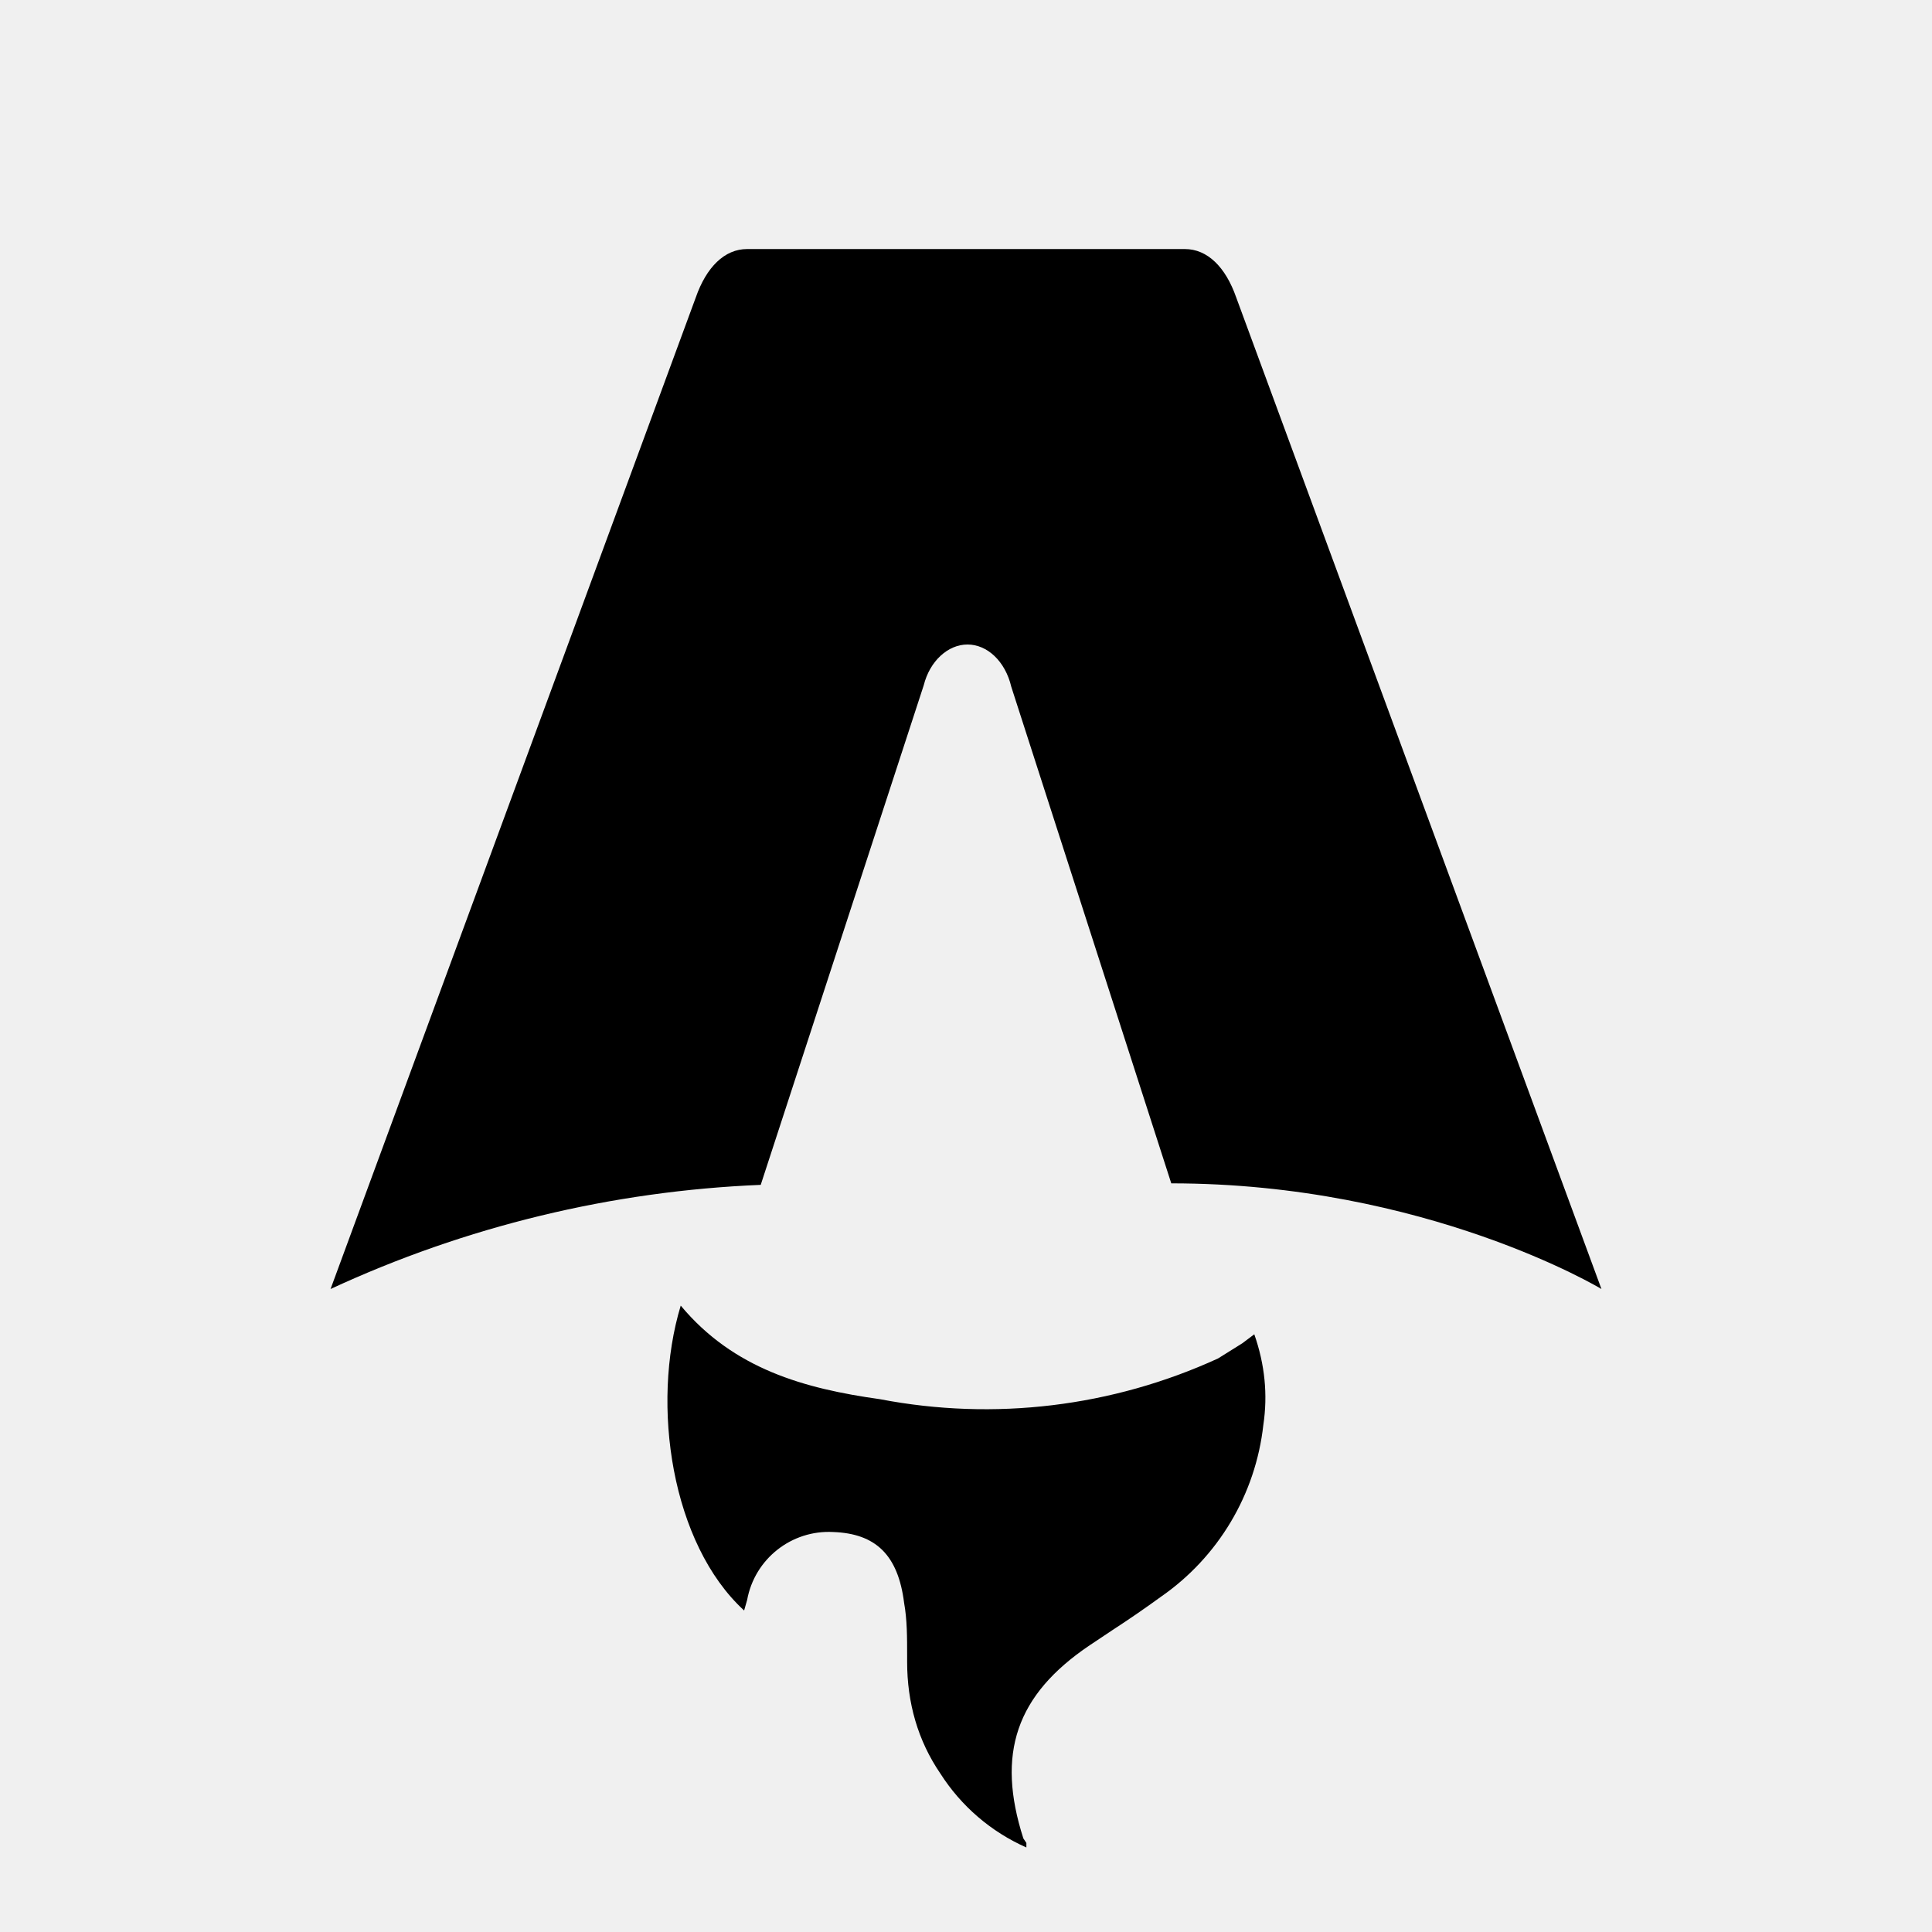
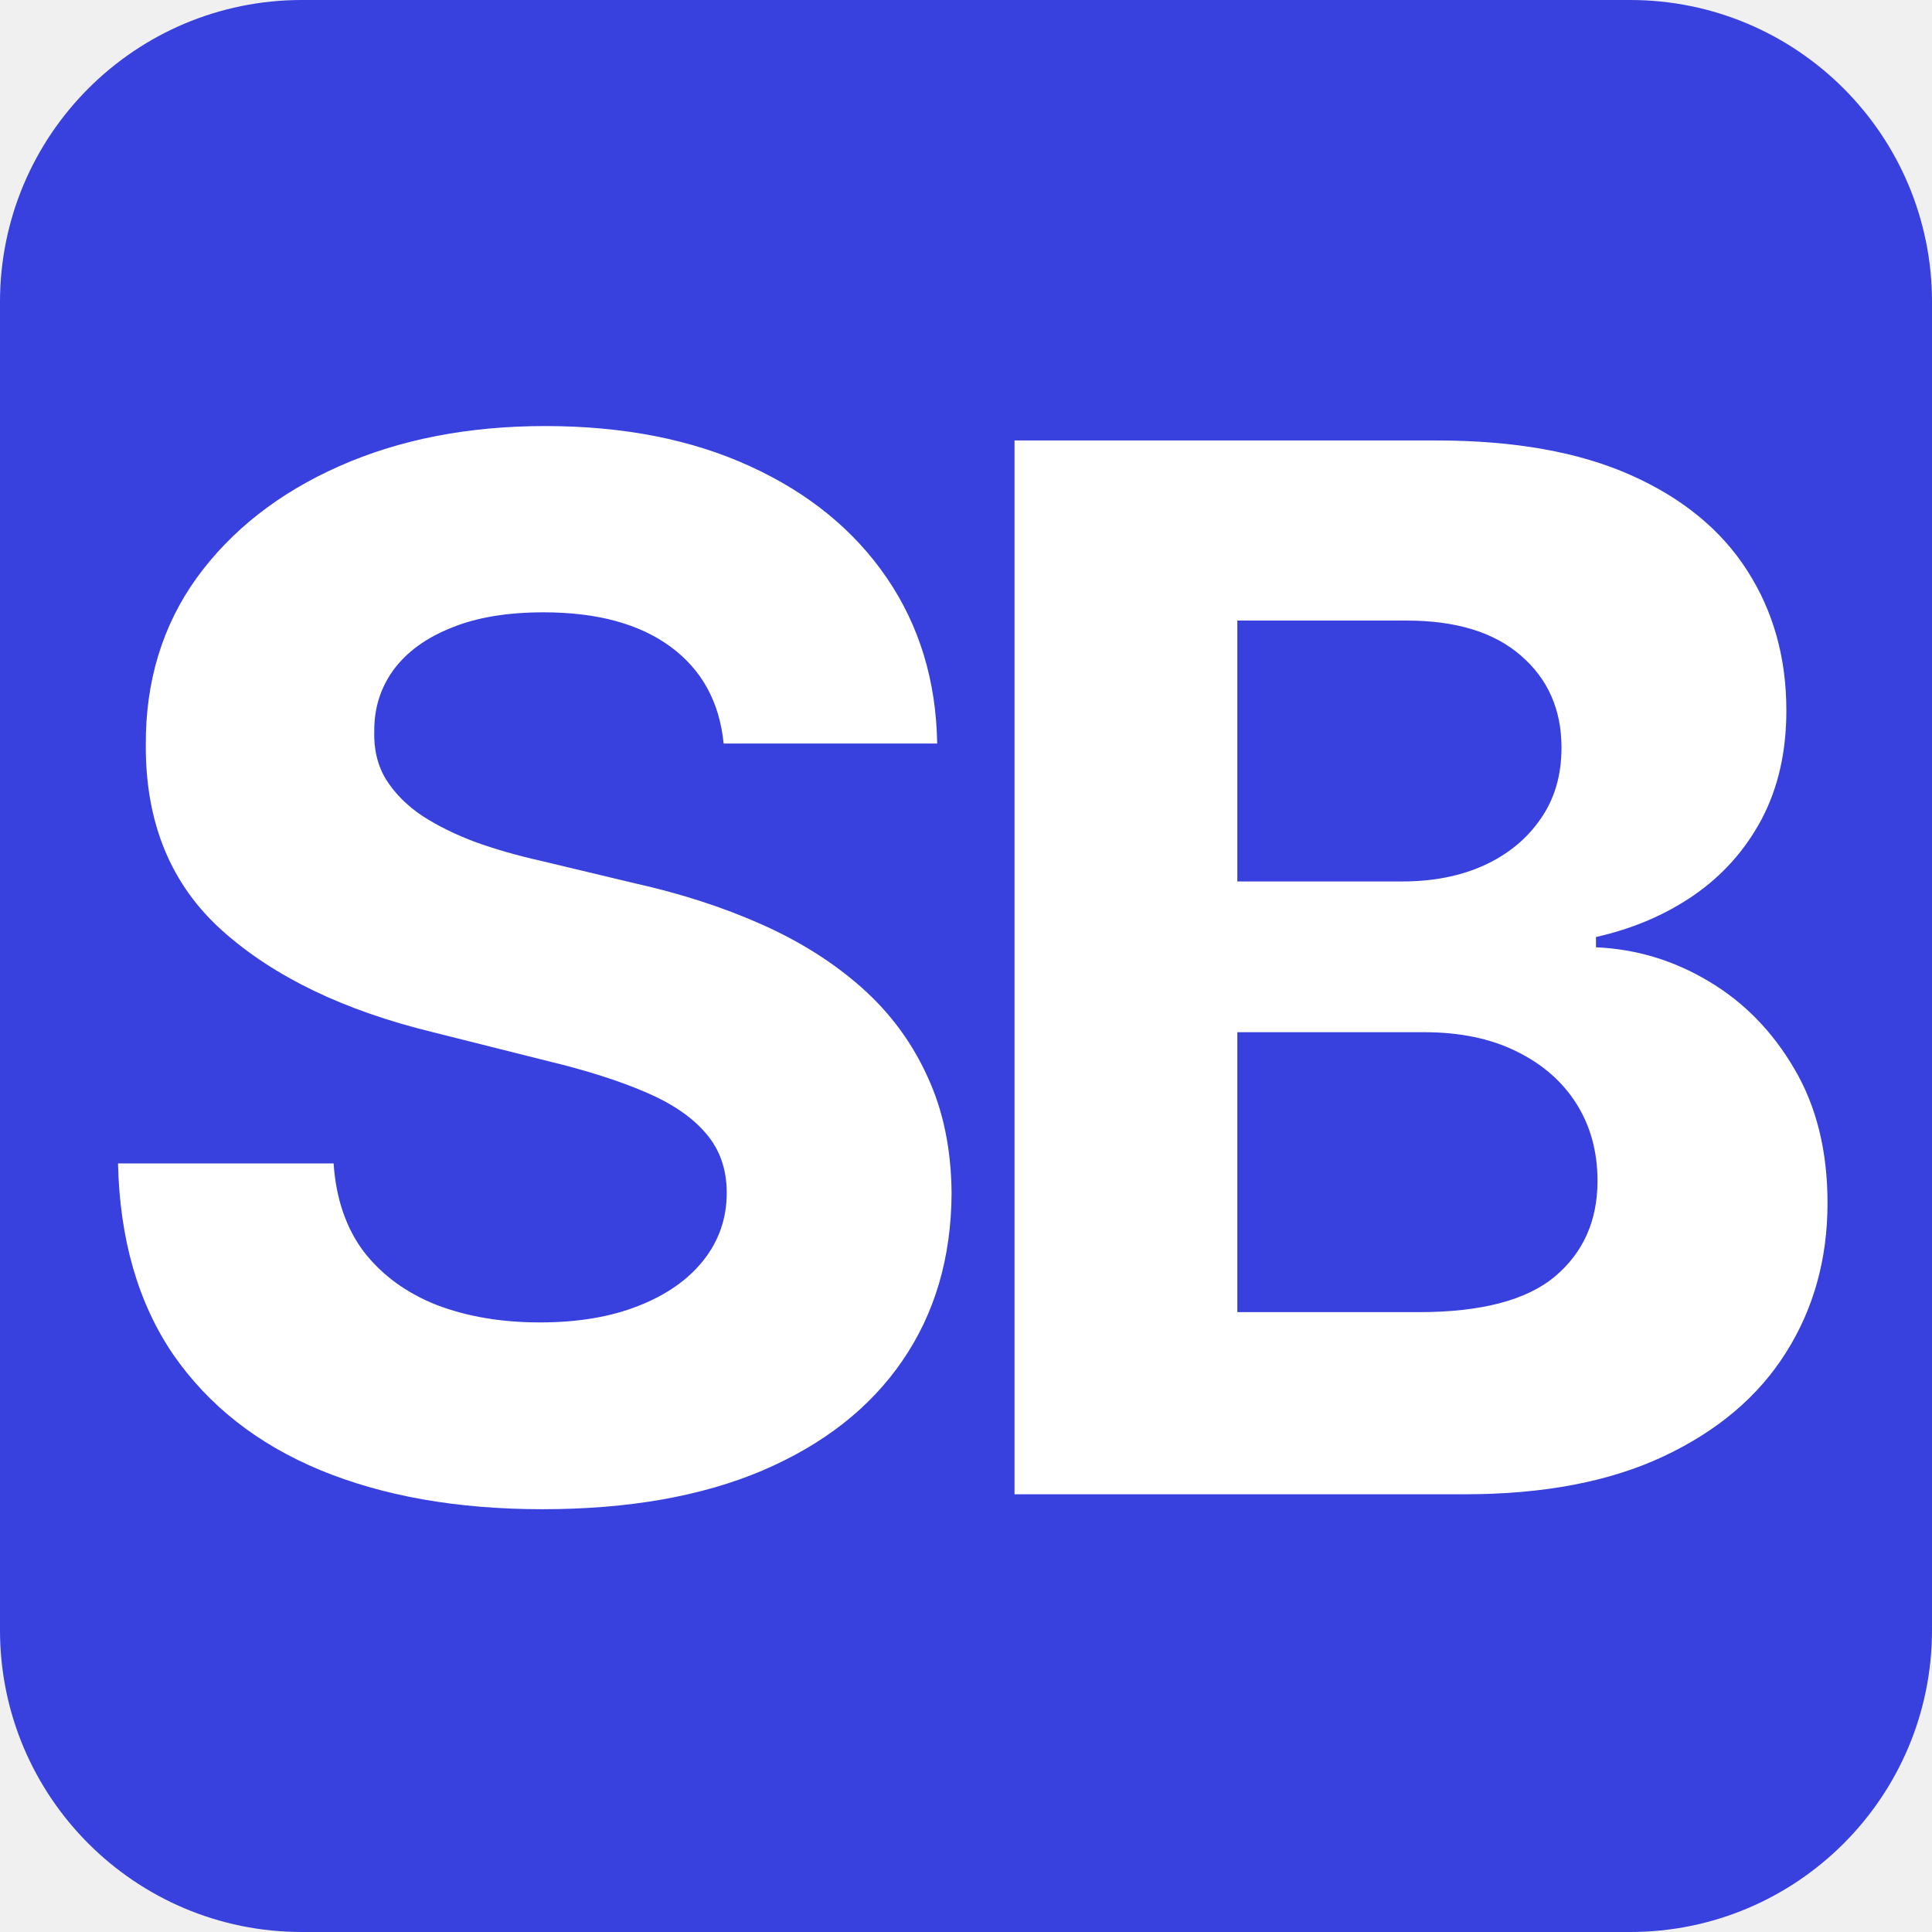
- <svg xmlns="http://www.w3.org/2000/svg" fill="none" viewBox="0 0 128 128">
-   <path d="M50.4 78.5a75.1 75.1 0 0 0-28.5 6.9l24.2-65.7c.7-2 1.9-3.2 3.4-3.2h29c1.5 0 2.7 1.2 3.4 3.2l24.2 65.7s-11.6-7-28.5-7L67 45.5c-.4-1.7-1.6-2.8-2.9-2.8-1.3 0-2.5 1.1-2.9 2.7L50.4 78.5Zm-1.1 28.2Zm-4.2-20.2c-2 6.6-.6 15.8 4.2 20.2a17.5 17.5 0 0 1 .2-.7 5.5 5.5 0 0 1 5.7-4.5c2.8.1 4.3 1.5 4.7 4.7.2 1.1.2 2.3.2 3.5v.4c0 2.7.7 5.2 2.2 7.4a13 13 0 0 0 5.7 4.9v-.3l-.2-.3c-1.8-5.6-.5-9.5 4.4-12.8l1.5-1a73 73 0 0 0 3.2-2.2 16 16 0 0 0 6.8-11.4c.3-2 .1-4-.6-6l-.8.6-1.6 1a37 37 0 0 1-22.4 2.7c-5-.7-9.7-2-13.2-6.2Z" />
-   <style>
-         path { fill: #000; }
-         @media (prefers-color-scheme: dark) {
-             path { fill: #FFF; }
-         }
-     </style>
+ <svg xmlns="http://www.w3.org/2000/svg" width="128" height="128" viewBox="0 0 128 128" fill="none">
+   <rect width="128" height="128" rx="20" fill="#3840DD" />
+   <path d="M47.943 49.261C47.67 46.511 46.5 44.375 44.432 42.852C42.364 41.33 39.557 40.568 36.011 40.568C33.602 40.568 31.568 40.909 29.909 41.591C28.25 42.25 26.977 43.17 26.091 44.352C25.227 45.534 24.796 46.875 24.796 48.375C24.75 49.625 25.011 50.716 25.579 51.648C26.171 52.58 26.977 53.386 28 54.068C29.023 54.727 30.204 55.307 31.546 55.807C32.886 56.284 34.318 56.693 35.841 57.034L42.114 58.534C45.159 59.216 47.955 60.125 50.5 61.261C53.045 62.398 55.25 63.795 57.114 65.454C58.977 67.114 60.42 69.068 61.443 71.318C62.489 73.568 63.023 76.148 63.045 79.057C63.023 83.329 61.932 87.034 59.773 90.171C57.636 93.284 54.545 95.704 50.5 97.432C46.477 99.136 41.625 99.989 35.943 99.989C30.307 99.989 25.398 99.125 21.216 97.398C17.057 95.671 13.807 93.114 11.466 89.727C9.148 86.318 7.932 82.102 7.818 77.079H22.102C22.261 79.421 22.932 81.375 24.114 82.943C25.318 84.489 26.921 85.659 28.921 86.454C30.943 87.227 33.227 87.614 35.773 87.614C38.273 87.614 40.443 87.25 42.284 86.523C44.148 85.796 45.591 84.784 46.614 83.489C47.636 82.193 48.148 80.704 48.148 79.023C48.148 77.454 47.682 76.136 46.75 75.068C45.841 74 44.5 73.091 42.727 72.341C40.977 71.591 38.83 70.909 36.284 70.296L28.682 68.386C22.796 66.954 18.148 64.716 14.739 61.67C11.329 58.625 9.636 54.523 9.659 49.364C9.636 45.136 10.761 41.443 13.034 38.284C15.329 35.125 18.477 32.659 22.477 30.886C26.477 29.114 31.023 28.227 36.114 28.227C41.295 28.227 45.818 29.114 49.682 30.886C53.568 32.659 56.591 35.125 58.75 38.284C60.909 41.443 62.023 45.102 62.091 49.261H47.943ZM67.214 99V29.182H95.169C100.305 29.182 104.589 29.943 108.021 31.466C111.453 32.989 114.033 35.102 115.76 37.807C117.487 40.489 118.351 43.58 118.351 47.08C118.351 49.807 117.805 52.205 116.714 54.273C115.624 56.318 114.124 58 112.214 59.318C110.328 60.614 108.169 61.534 105.737 62.08V62.761C108.396 62.875 110.885 63.625 113.203 65.011C115.544 66.398 117.442 68.341 118.896 70.841C120.351 73.318 121.078 76.273 121.078 79.704C121.078 83.409 120.158 86.716 118.317 89.625C116.499 92.511 113.805 94.796 110.237 96.477C106.669 98.159 102.271 99 97.044 99H67.214ZM81.976 86.932H94.01C98.124 86.932 101.124 86.148 103.01 84.579C104.896 82.989 105.839 80.875 105.839 78.239C105.839 76.307 105.374 74.602 104.442 73.125C103.51 71.648 102.18 70.489 100.453 69.648C98.749 68.807 96.714 68.386 94.351 68.386H81.976V86.932ZM81.976 58.398H92.919C94.942 58.398 96.737 58.045 98.305 57.341C99.896 56.614 101.146 55.591 102.055 54.273C102.987 52.955 103.453 51.375 103.453 49.534C103.453 47.011 102.555 44.977 100.76 43.432C98.987 41.886 96.464 41.114 93.192 41.114H81.976V58.398Z" fill="white" />
</svg>
